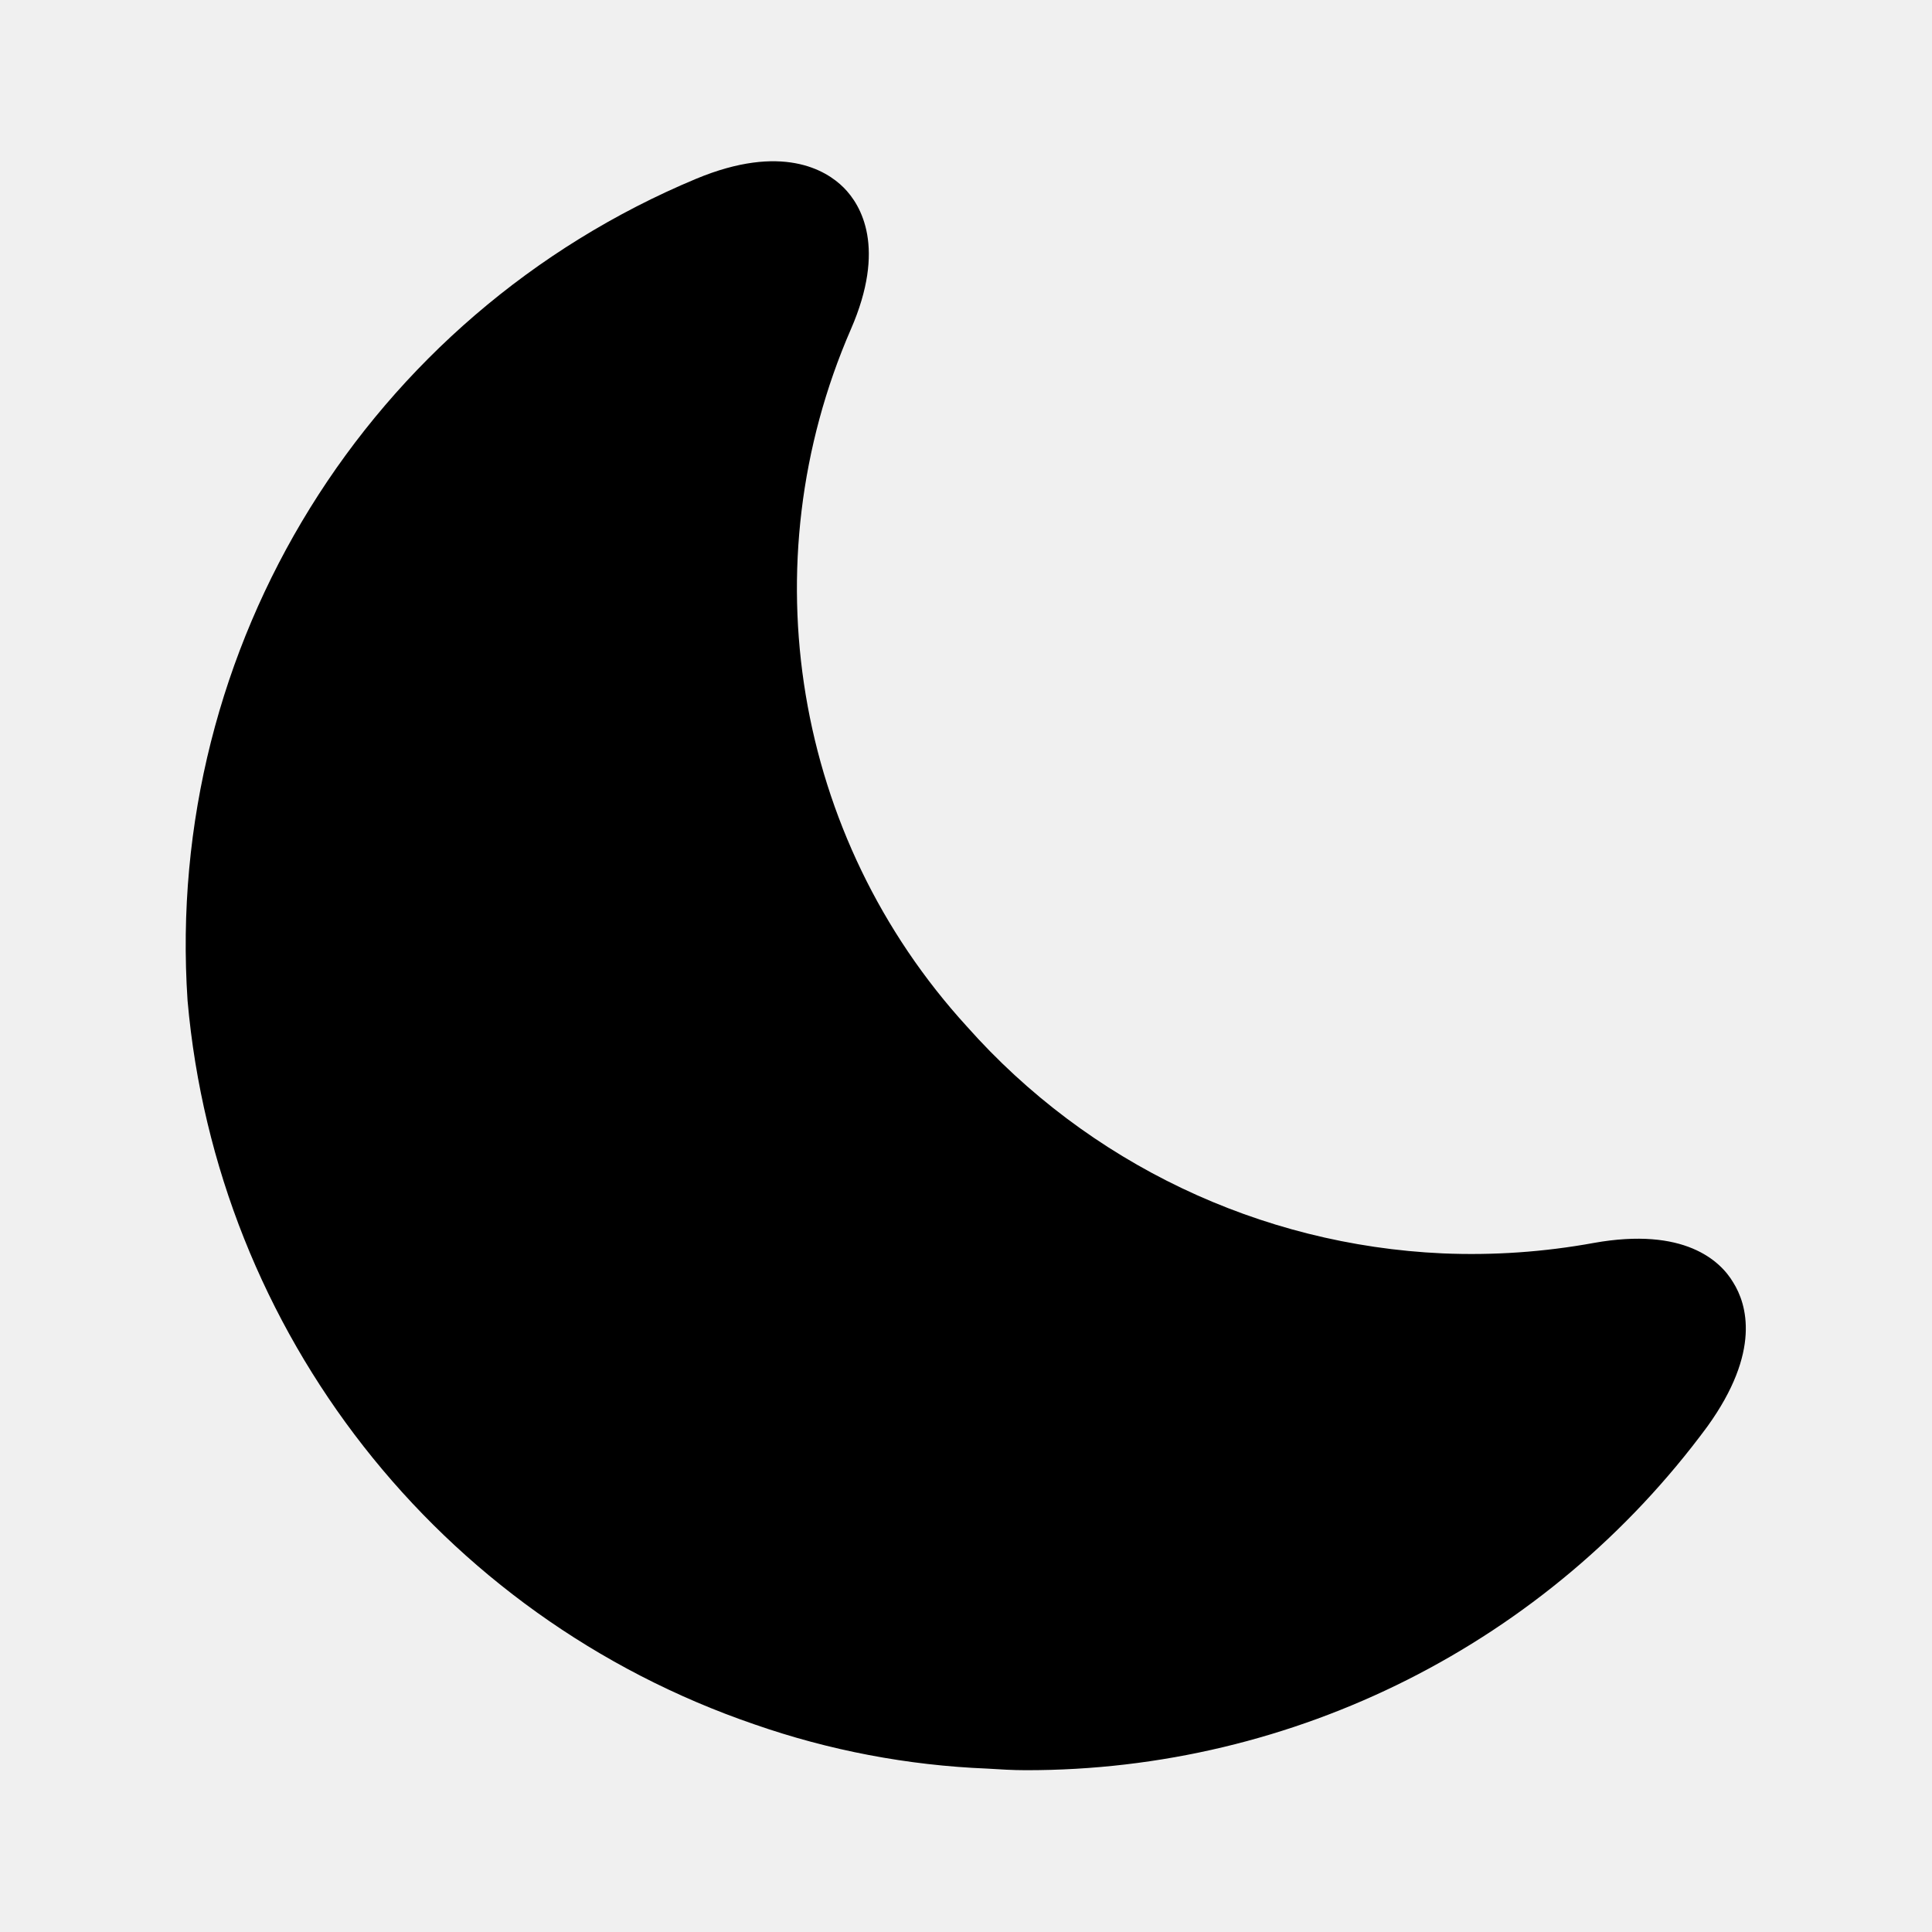
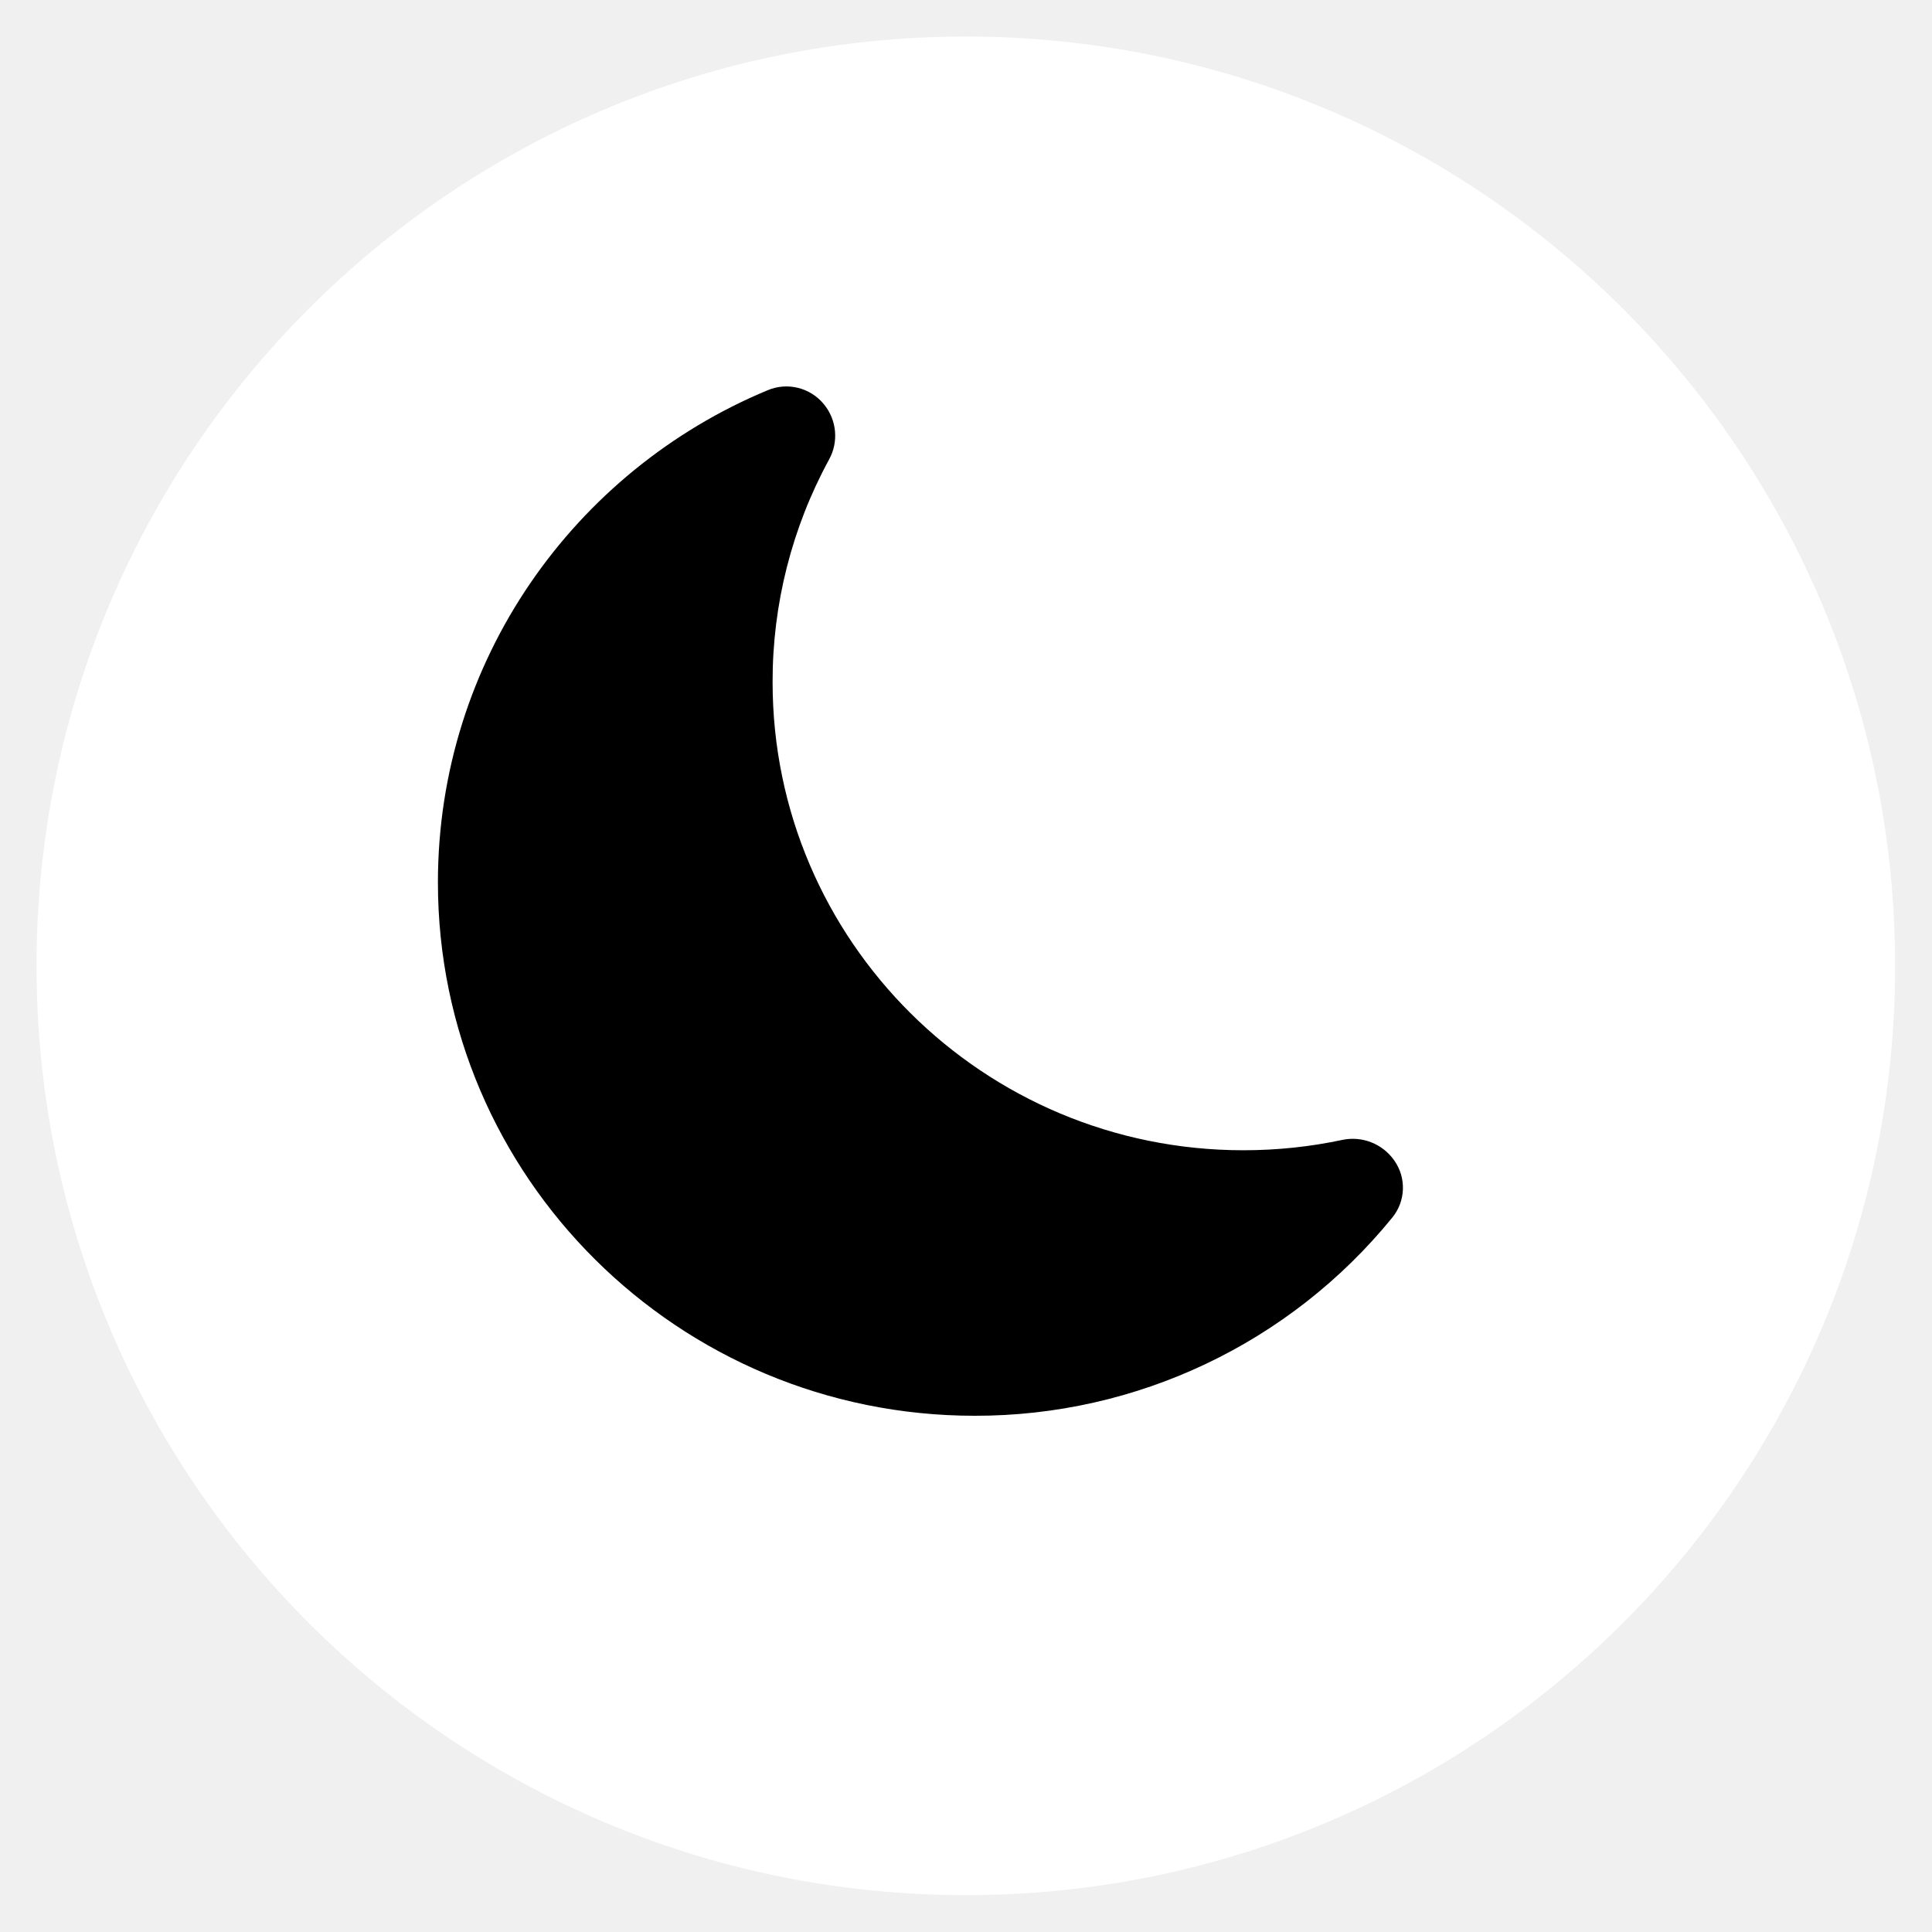
- <svg aria-hidden="true" focusable="false" height="1em" role="presentation" viewBox="0 0 24 24" width="1em">
-   <path d="M21.53 15.93c-.16-.27-.61-.69-1.73-.49a8.46 8.46 0 01-1.88.13 8.409 8.409 0 01-5.91-2.82 8.068 8.068 0 01-1.44-8.66c.44-1.01.13-1.54-.09-1.76s-.77-.55-1.83-.11a10.318 10.318 0 00-6.32 10.21 10.475 10.475 0 007.04 8.99 10 10 0 002.89.55c.16.01.32.02.48.02a10.5 10.5 0 008.47-4.27c.67-.93.49-1.519.32-1.79z" fill="currentColor" />
+ <svg xmlns="http://www.w3.org/2000/svg" id="changeColor" fill="#DC7633" width="200" zoomAndPan="magnify" viewBox="0 0 375 375" height="200" preserveAspectRatio="xMidYMid meet" version="1.0">
+   <defs>
+     <path id="pathAttribute" d="M 7.094 7.094 L 367.844 7.094 L 367.844 367.844 L 7.094 367.844 Z M 7.094 7.094 " fill="#ffffff" />
+   </defs>
+   <g>
+     <path id="pathAttribute" d="M 187.469 7.094 C 87.852 7.094 7.094 87.852 7.094 187.469 C 7.094 287.086 87.852 367.844 187.469 367.844 C 287.086 367.844 367.844 287.086 367.844 187.469 C 367.844 87.852 287.086 7.094 187.469 7.094 " fill-opacity="1" fill-rule="nonzero" fill="#ffffff" />
+   </g>
+   <g id="inner-icon" transform="translate(85, 75)">
+     <svg width="199.8" height="199.8" fill="currentColor" class="bi bi-moon-fill" viewBox="0 0 16 16" id="IconChangeColor">
+       <path d="M6 .278a.768.768 0 0 1 .08.858 7.208 7.208 0 0 0-.878 3.46c0 4.021 3.278 7.277 7.318 7.277.527 0 1.04-.055 1.533-.16a.787.787 0 0 1 .81.316.733.733 0 0 1-.031.893A8.349 8.349 0 0 1 8.344 16C3.734 16 0 12.286 0 7.71 0 4.266 2.114 1.312 5.124.06A.752.752 0 0 1 6 .278z" id="mainIconPathAttribute" fill="#000000" />
+     </svg>
+   </g>
</svg>
